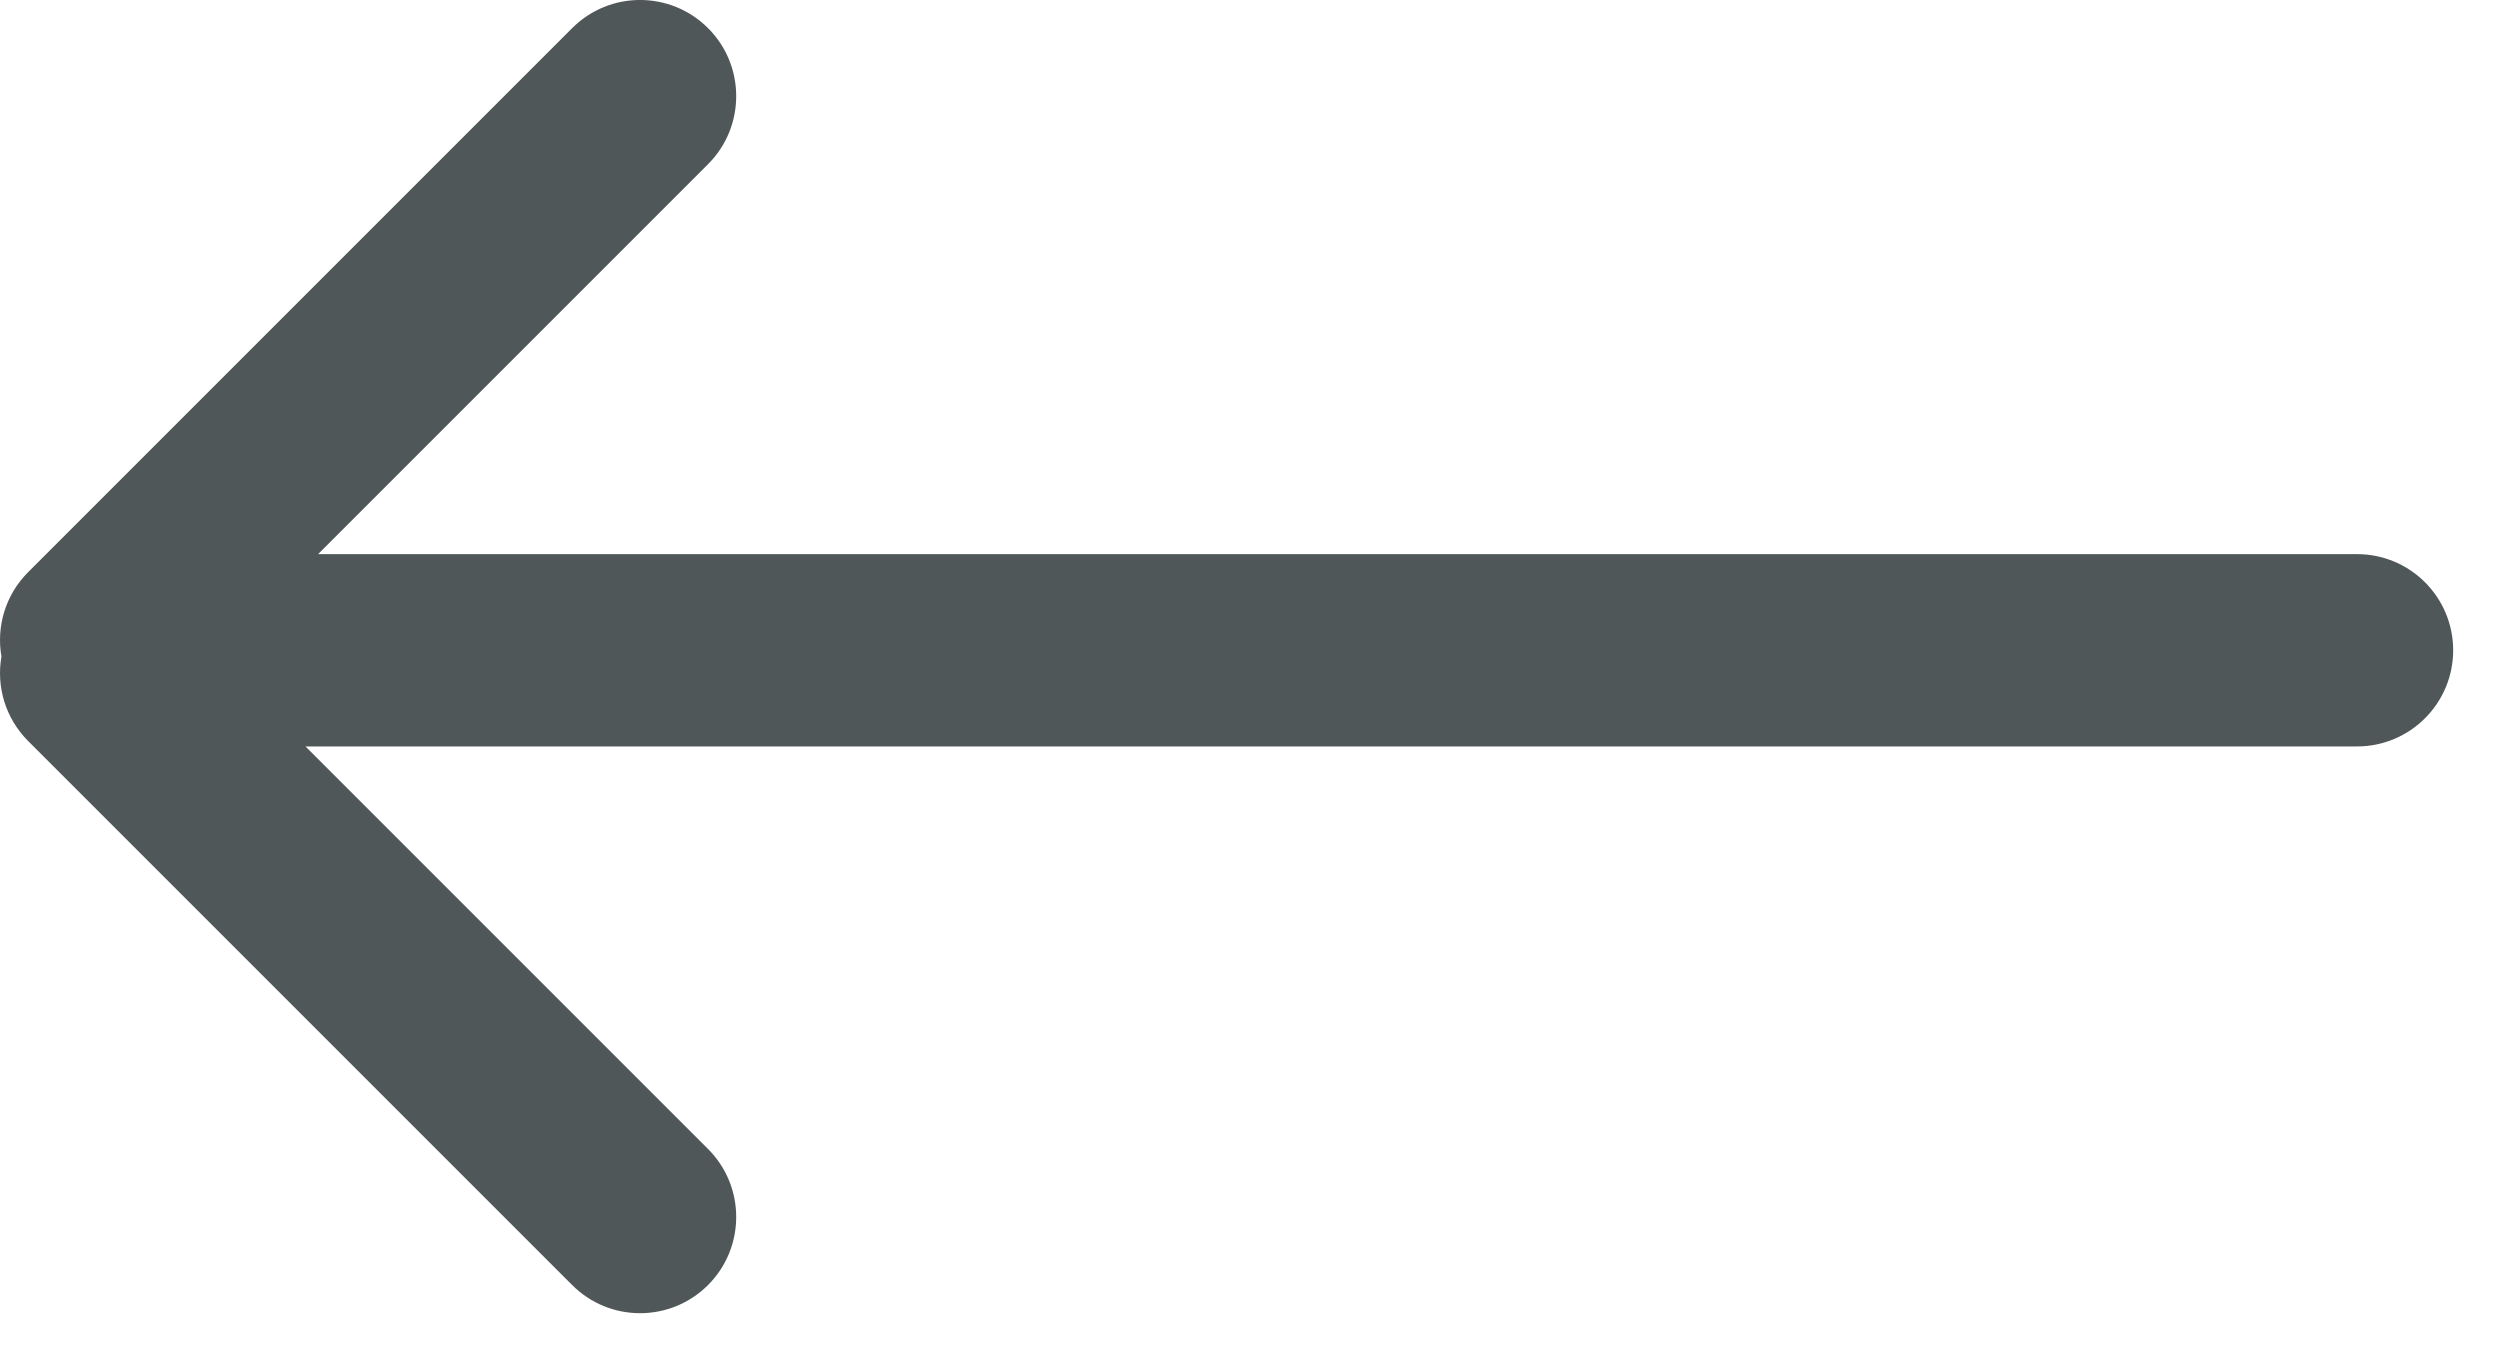
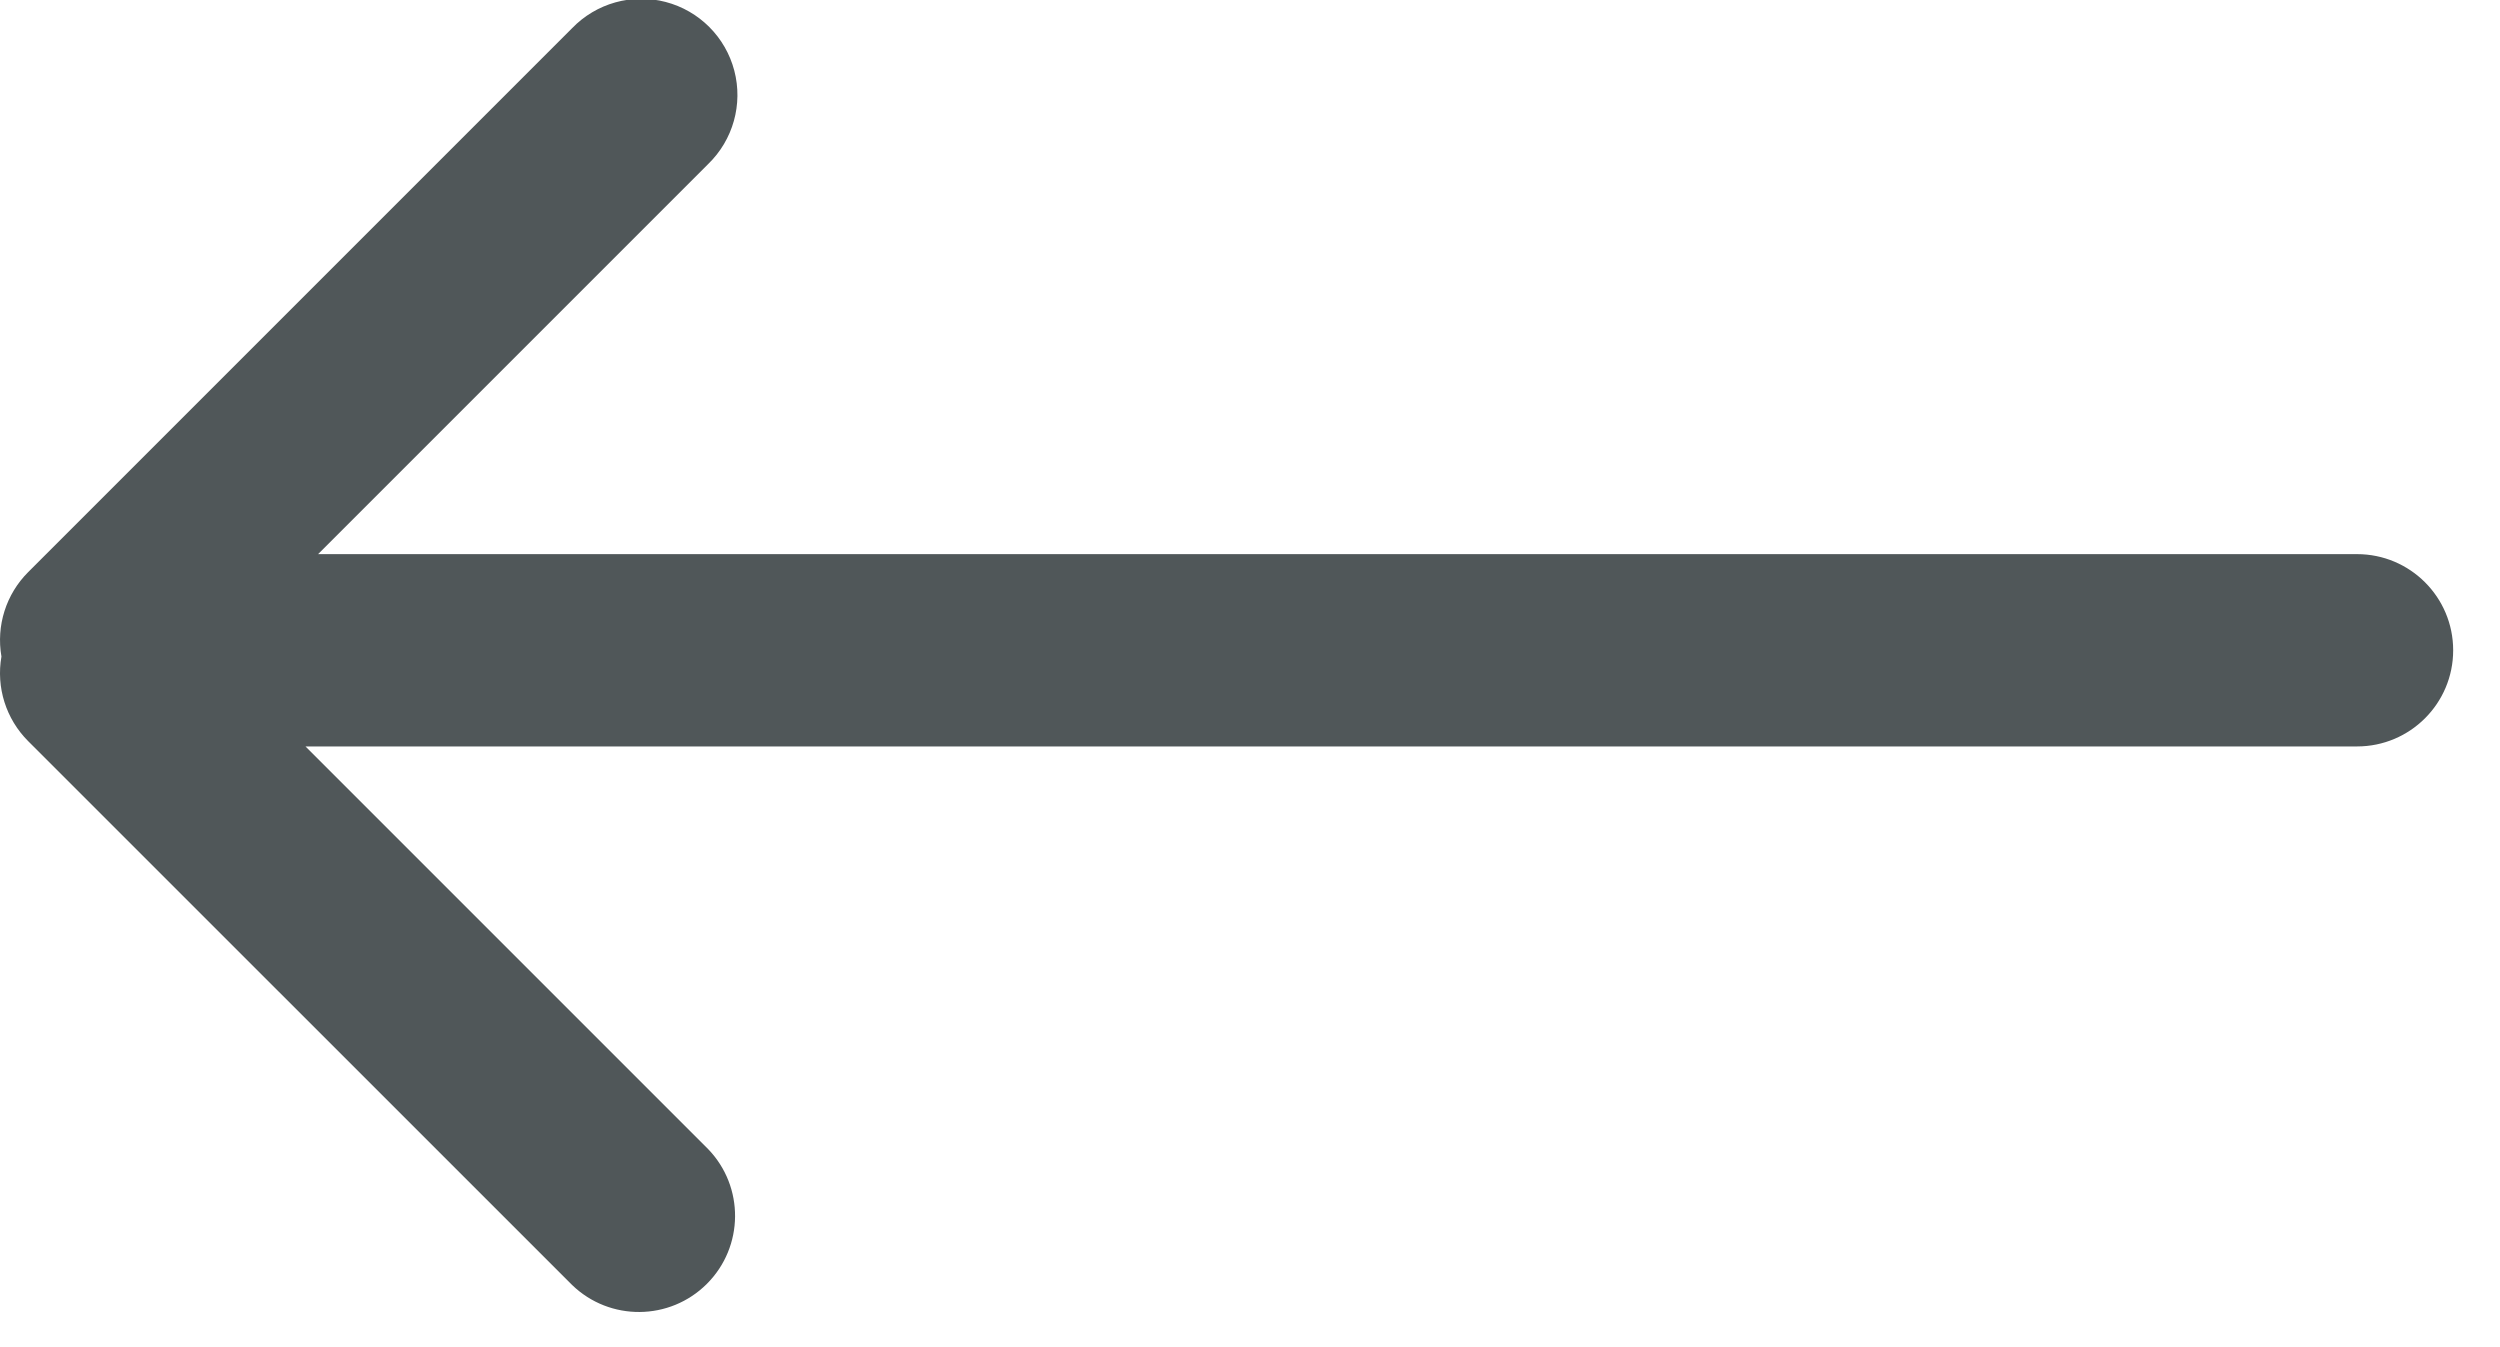
- <svg xmlns="http://www.w3.org/2000/svg" width="26" height="14" viewBox="0 0 26 14" fill="none">
-   <path fill-rule="evenodd" clip-rule="evenodd" d="M3.308 5.763L7.364 1.707C7.754 1.317 7.754 0.683 7.364 0.293C6.973 -0.098 6.34 -0.098 5.95 0.293L0.293 5.95C0.054 6.189 -0.039 6.519 0.015 6.828C-0.039 7.138 0.054 7.468 0.293 7.707L5.95 13.364C6.34 13.755 6.973 13.755 7.364 13.364C7.754 12.973 7.754 12.34 7.364 11.95L3.177 7.763H24.513C25.065 7.763 25.513 7.315 25.513 6.763C25.513 6.21 25.065 5.763 24.513 5.763H3.308Z" fill="#505759" />
+ <svg xmlns="http://www.w3.org/2000/svg" width="26" height="14" fill="none">
+   <path fill-rule="evenodd" clip-rule="evenodd" d="M3.308 5.763l4.056-4.056A1 1 0 105.95.293L.293 5.95a.999.999 0 00-.278.878 1 1 0 00.278.88l5.657 5.656a1 1 0 001.414-1.414L3.177 7.763h21.336a1 1 0 000-2H3.308z" fill="#505759" />
</svg>
